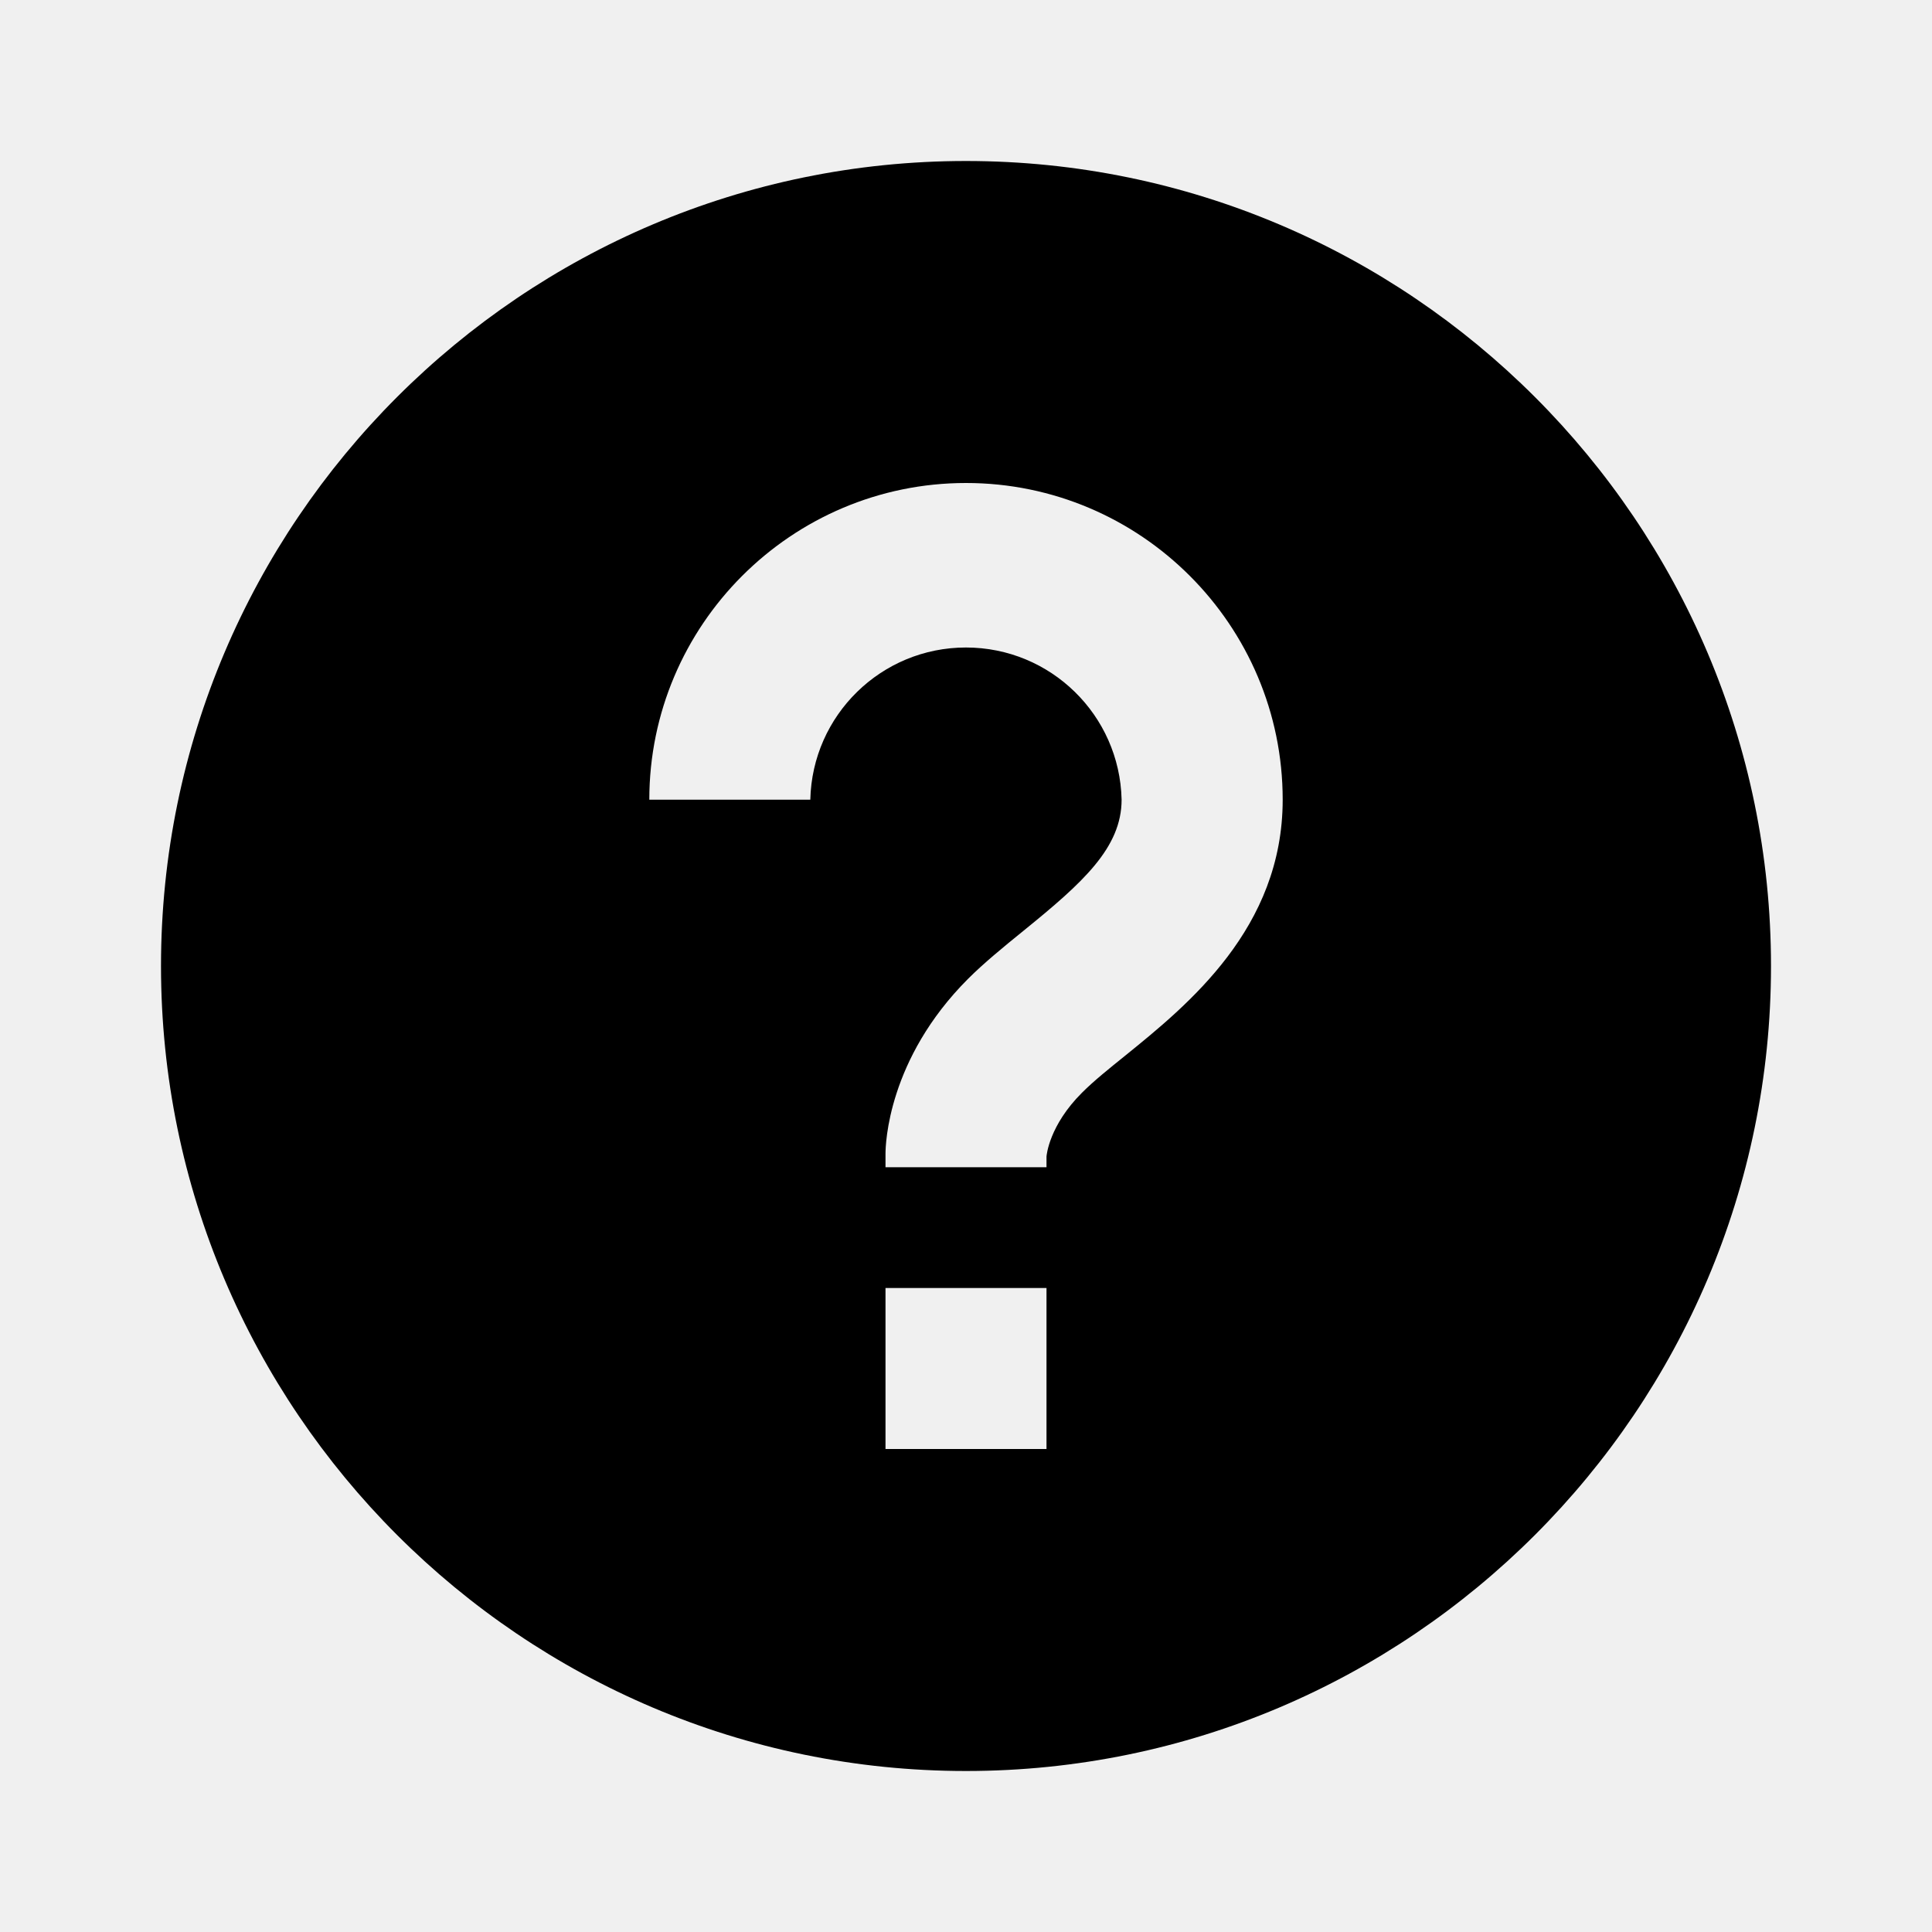
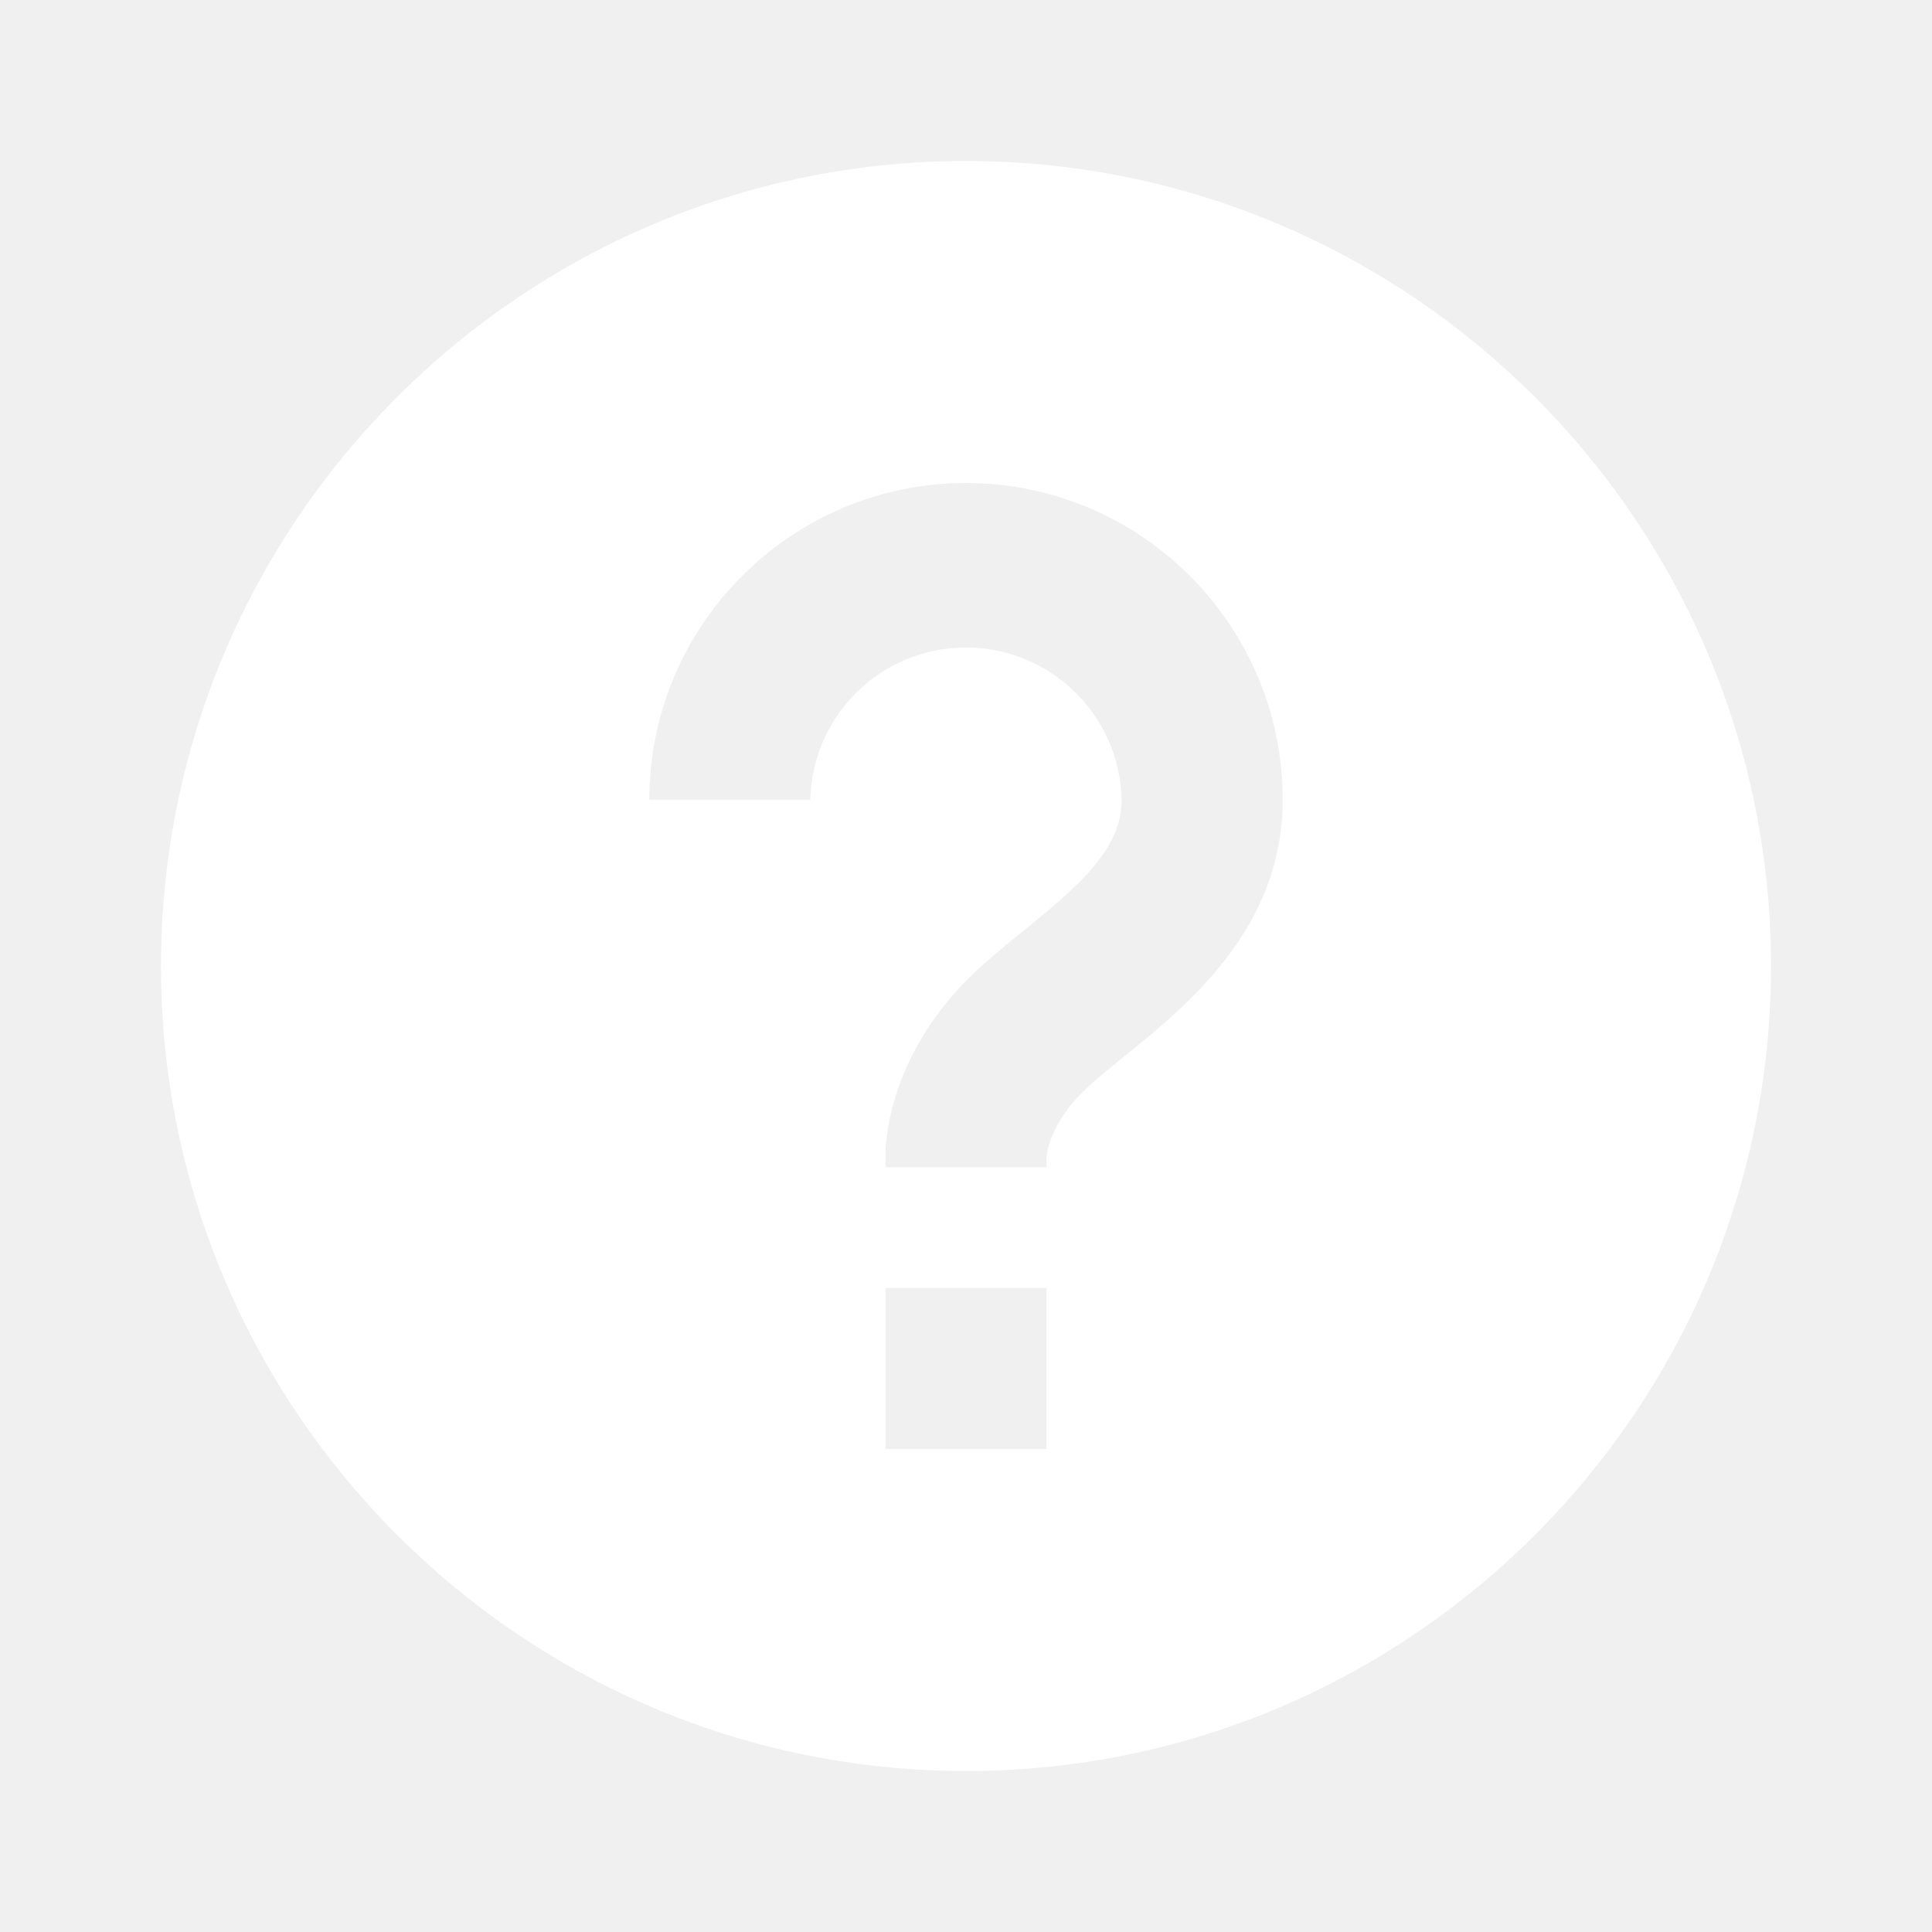
- <svg xmlns="http://www.w3.org/2000/svg" width="24" height="24" viewBox="0 0 24 24" style="fill: rgba(0, 0, 0, 1);transform: ;msFilter:;">
+ <svg xmlns="http://www.w3.org/2000/svg" width="24" height="24" viewBox="0 0 24 24" style="fill: #fff;transform: ;msFilter:;">
  <path d="M12 2C6.486 2 2 6.486 2 12s4.486 10 10 10 10-4.486 10-10S17.514 2 12 2zm1 16h-2v-2h2v2zm.976-4.885c-.196.158-.385.309-.535.459-.408.407-.44.777-.441.793v.133h-2v-.167c0-.118.029-1.177 1.026-2.174.195-.195.437-.393.691-.599.734-.595 1.216-1.029 1.216-1.627a1.934 1.934 0 0 0-3.867.001h-2C8.066 7.765 9.831 6 12 6s3.934 1.765 3.934 3.934c0 1.597-1.179 2.55-1.958 3.181z" />
</svg>
